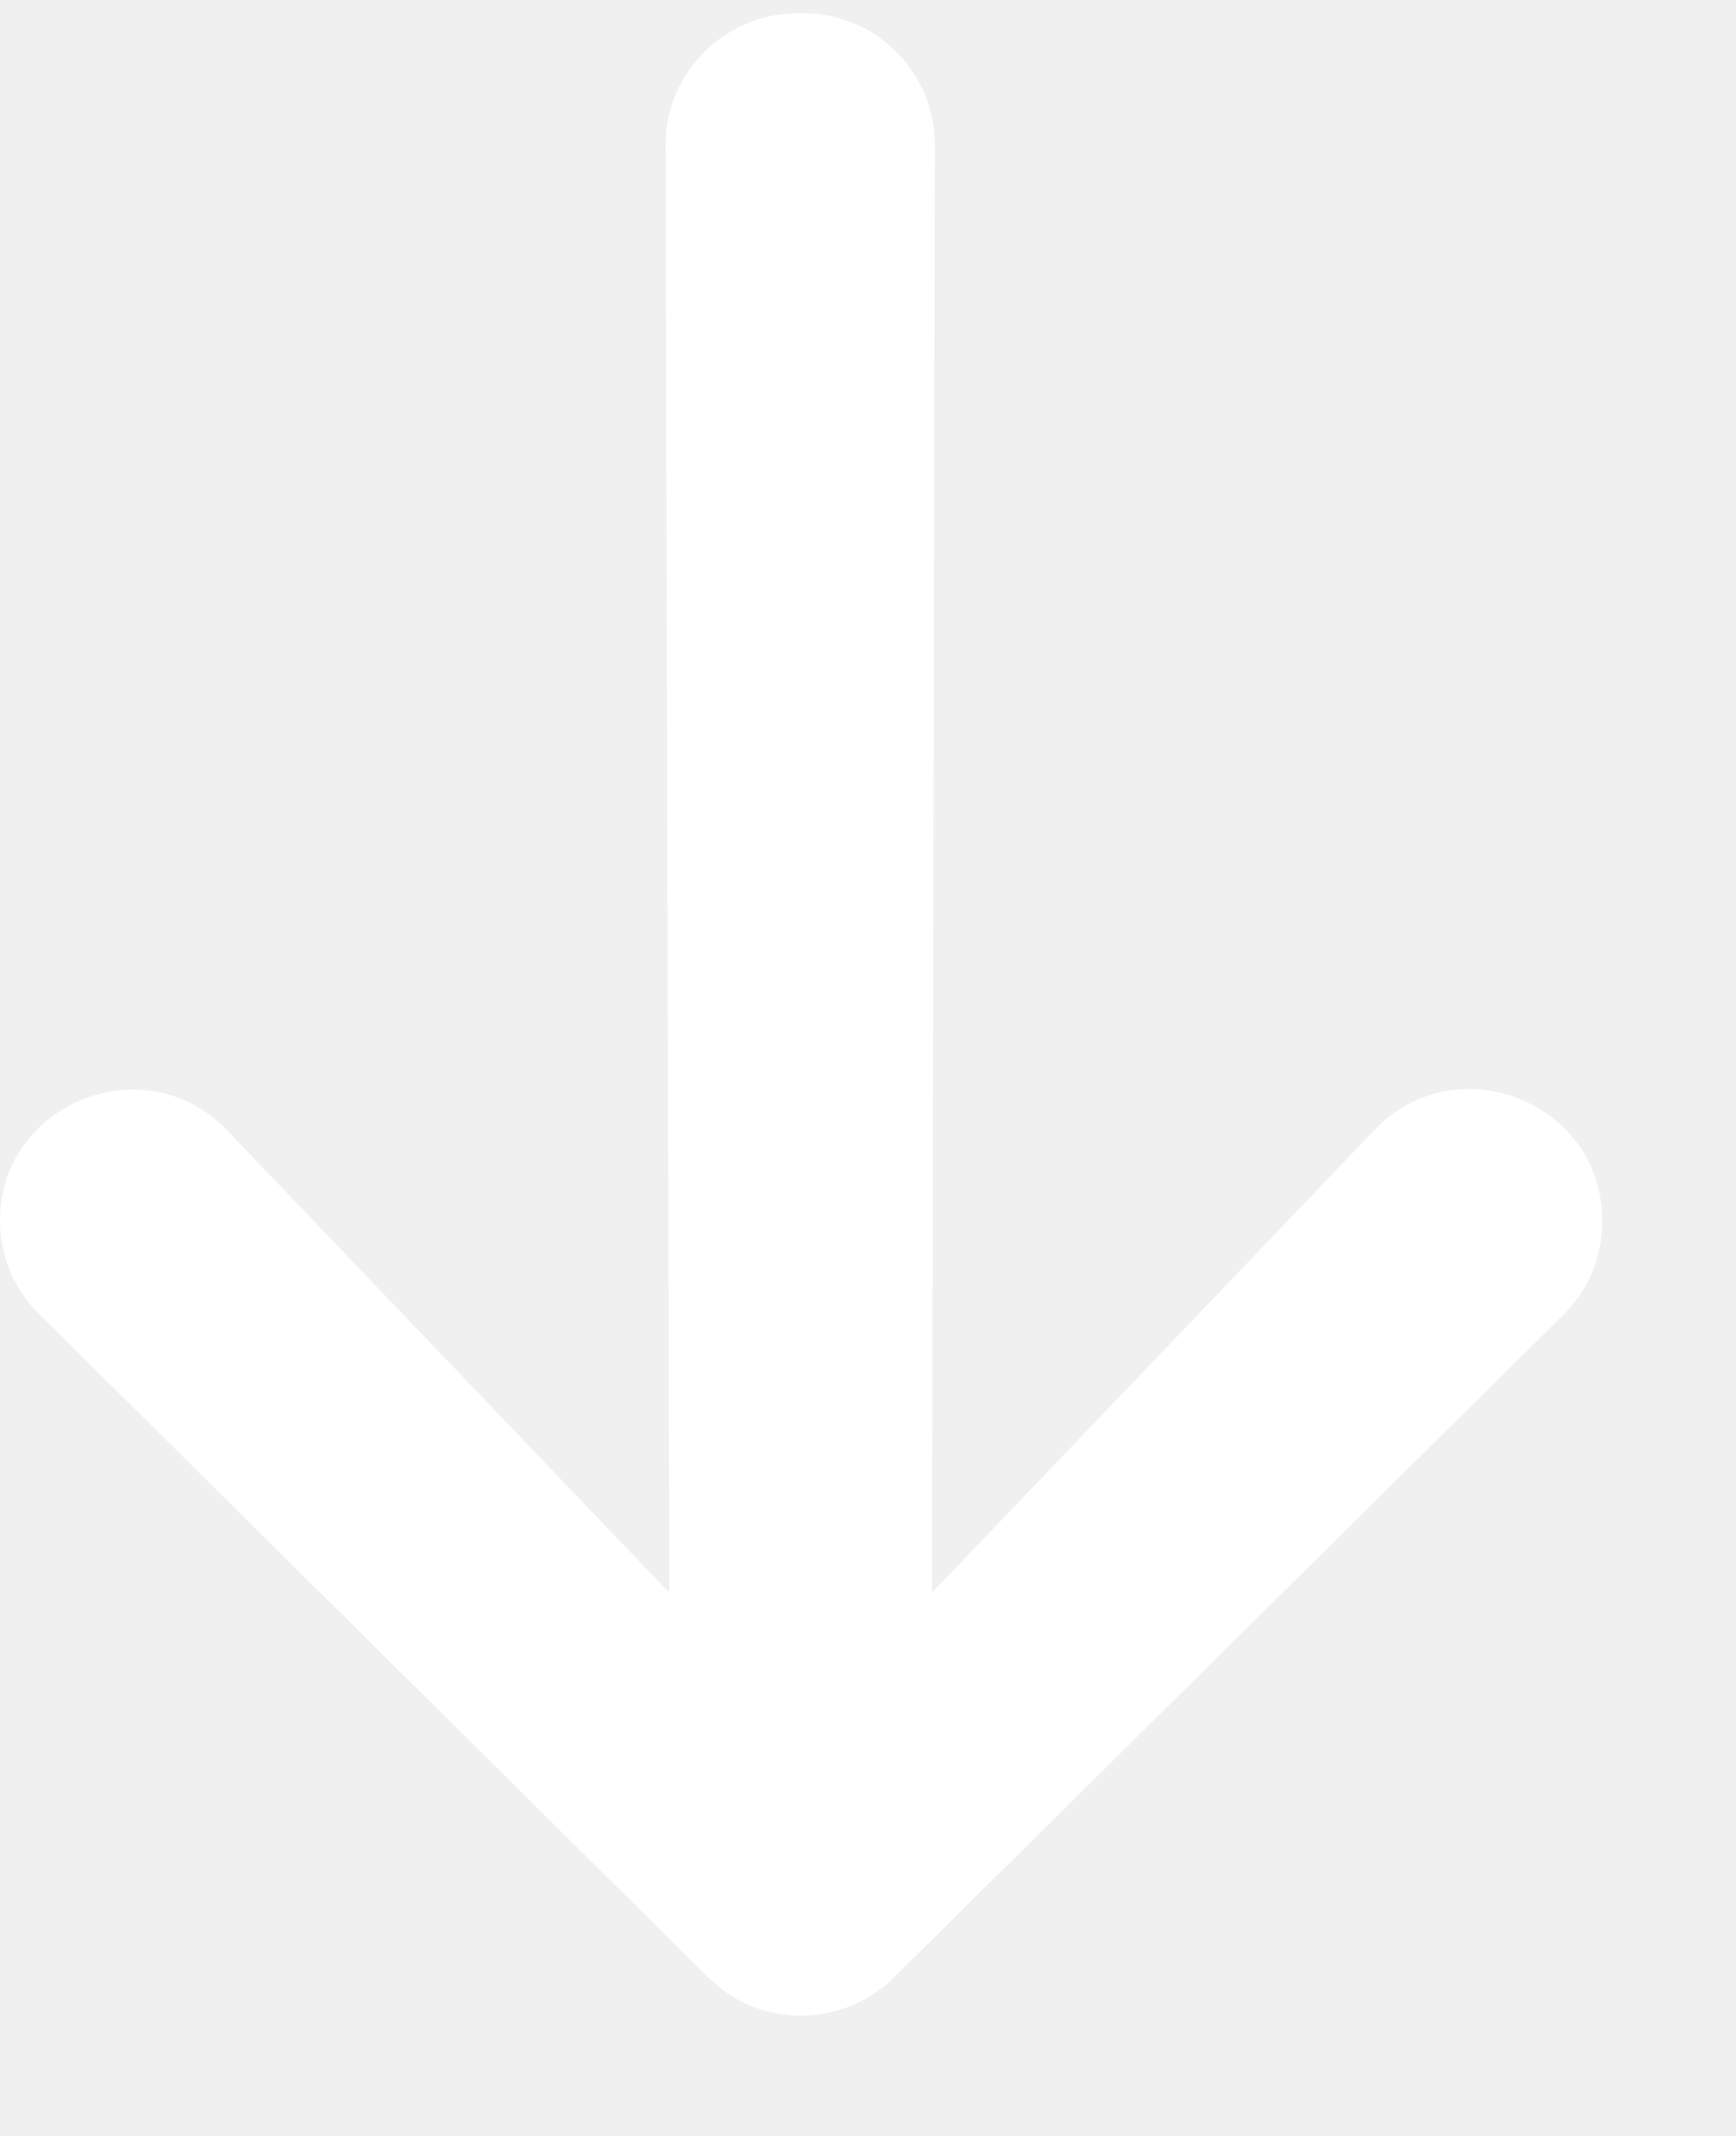
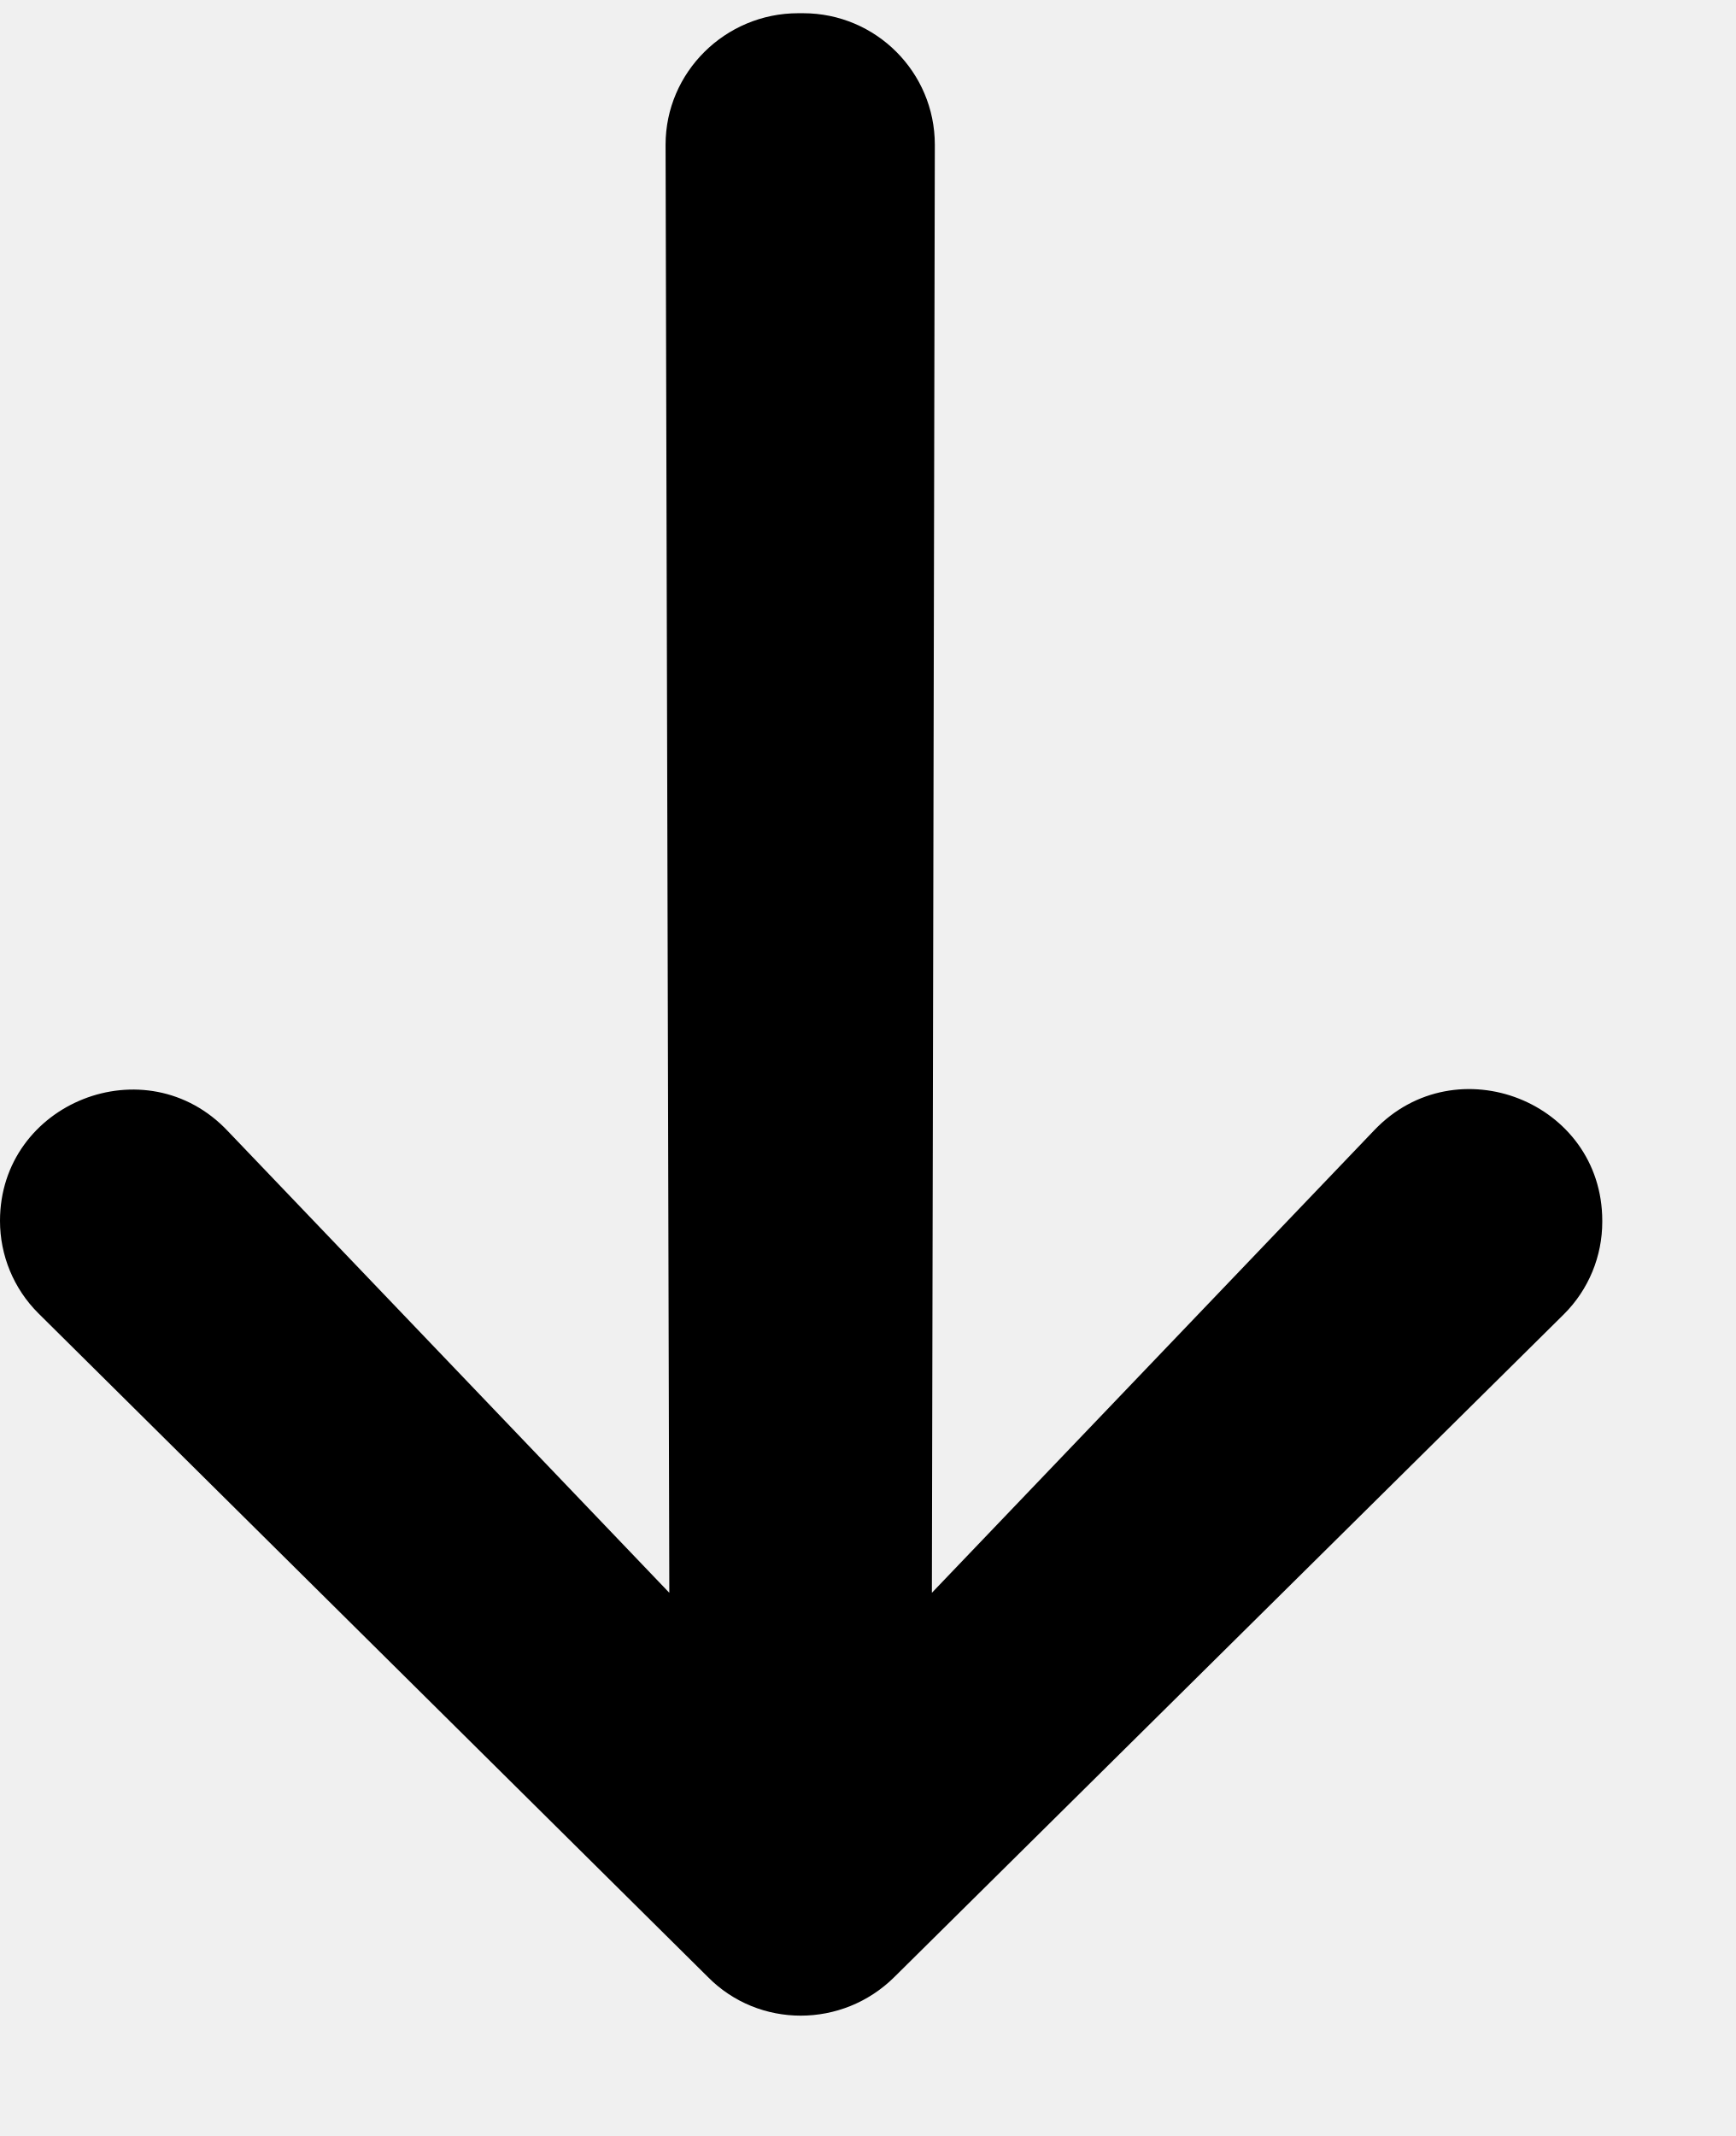
<svg xmlns="http://www.w3.org/2000/svg" width="13" height="16" viewBox="0 0 13 16" fill="#000000">
-   <path d="M6.981 11.931L10.295 8.466C10.908 7.823 12.003 8.252 12.003 9.145V9.152C12.003 9.409 11.902 9.659 11.715 9.845L6.7 14.809C6.311 15.195 5.684 15.195 5.303 14.809L0.288 9.838C0.101 9.652 0 9.402 0 9.145C0 8.259 1.095 7.823 1.707 8.473L5.014 11.931L4.986 1.084C4.986 0.542 5.432 0.099 5.98 0.099H6.016C6.563 0.099 7.003 0.542 7.003 1.084L6.981 11.931Z" fill="#fff" />
+   <path d="M6.981 11.931L10.295 8.466C10.908 7.823 12.003 8.252 12.003 9.145V9.152C12.003 9.409 11.902 9.659 11.715 9.845L6.7 14.809C6.311 15.195 5.684 15.195 5.303 14.809L0.288 9.838C0.101 9.652 0 9.402 0 9.145C0 8.259 1.095 7.823 1.707 8.473L5.014 11.931L4.986 1.084C4.986 0.542 5.432 0.099 5.98 0.099H6.016C6.563 0.099 7.003 0.542 7.003 1.084L6.981 11.931Z" fill="#000000" />
</svg>
